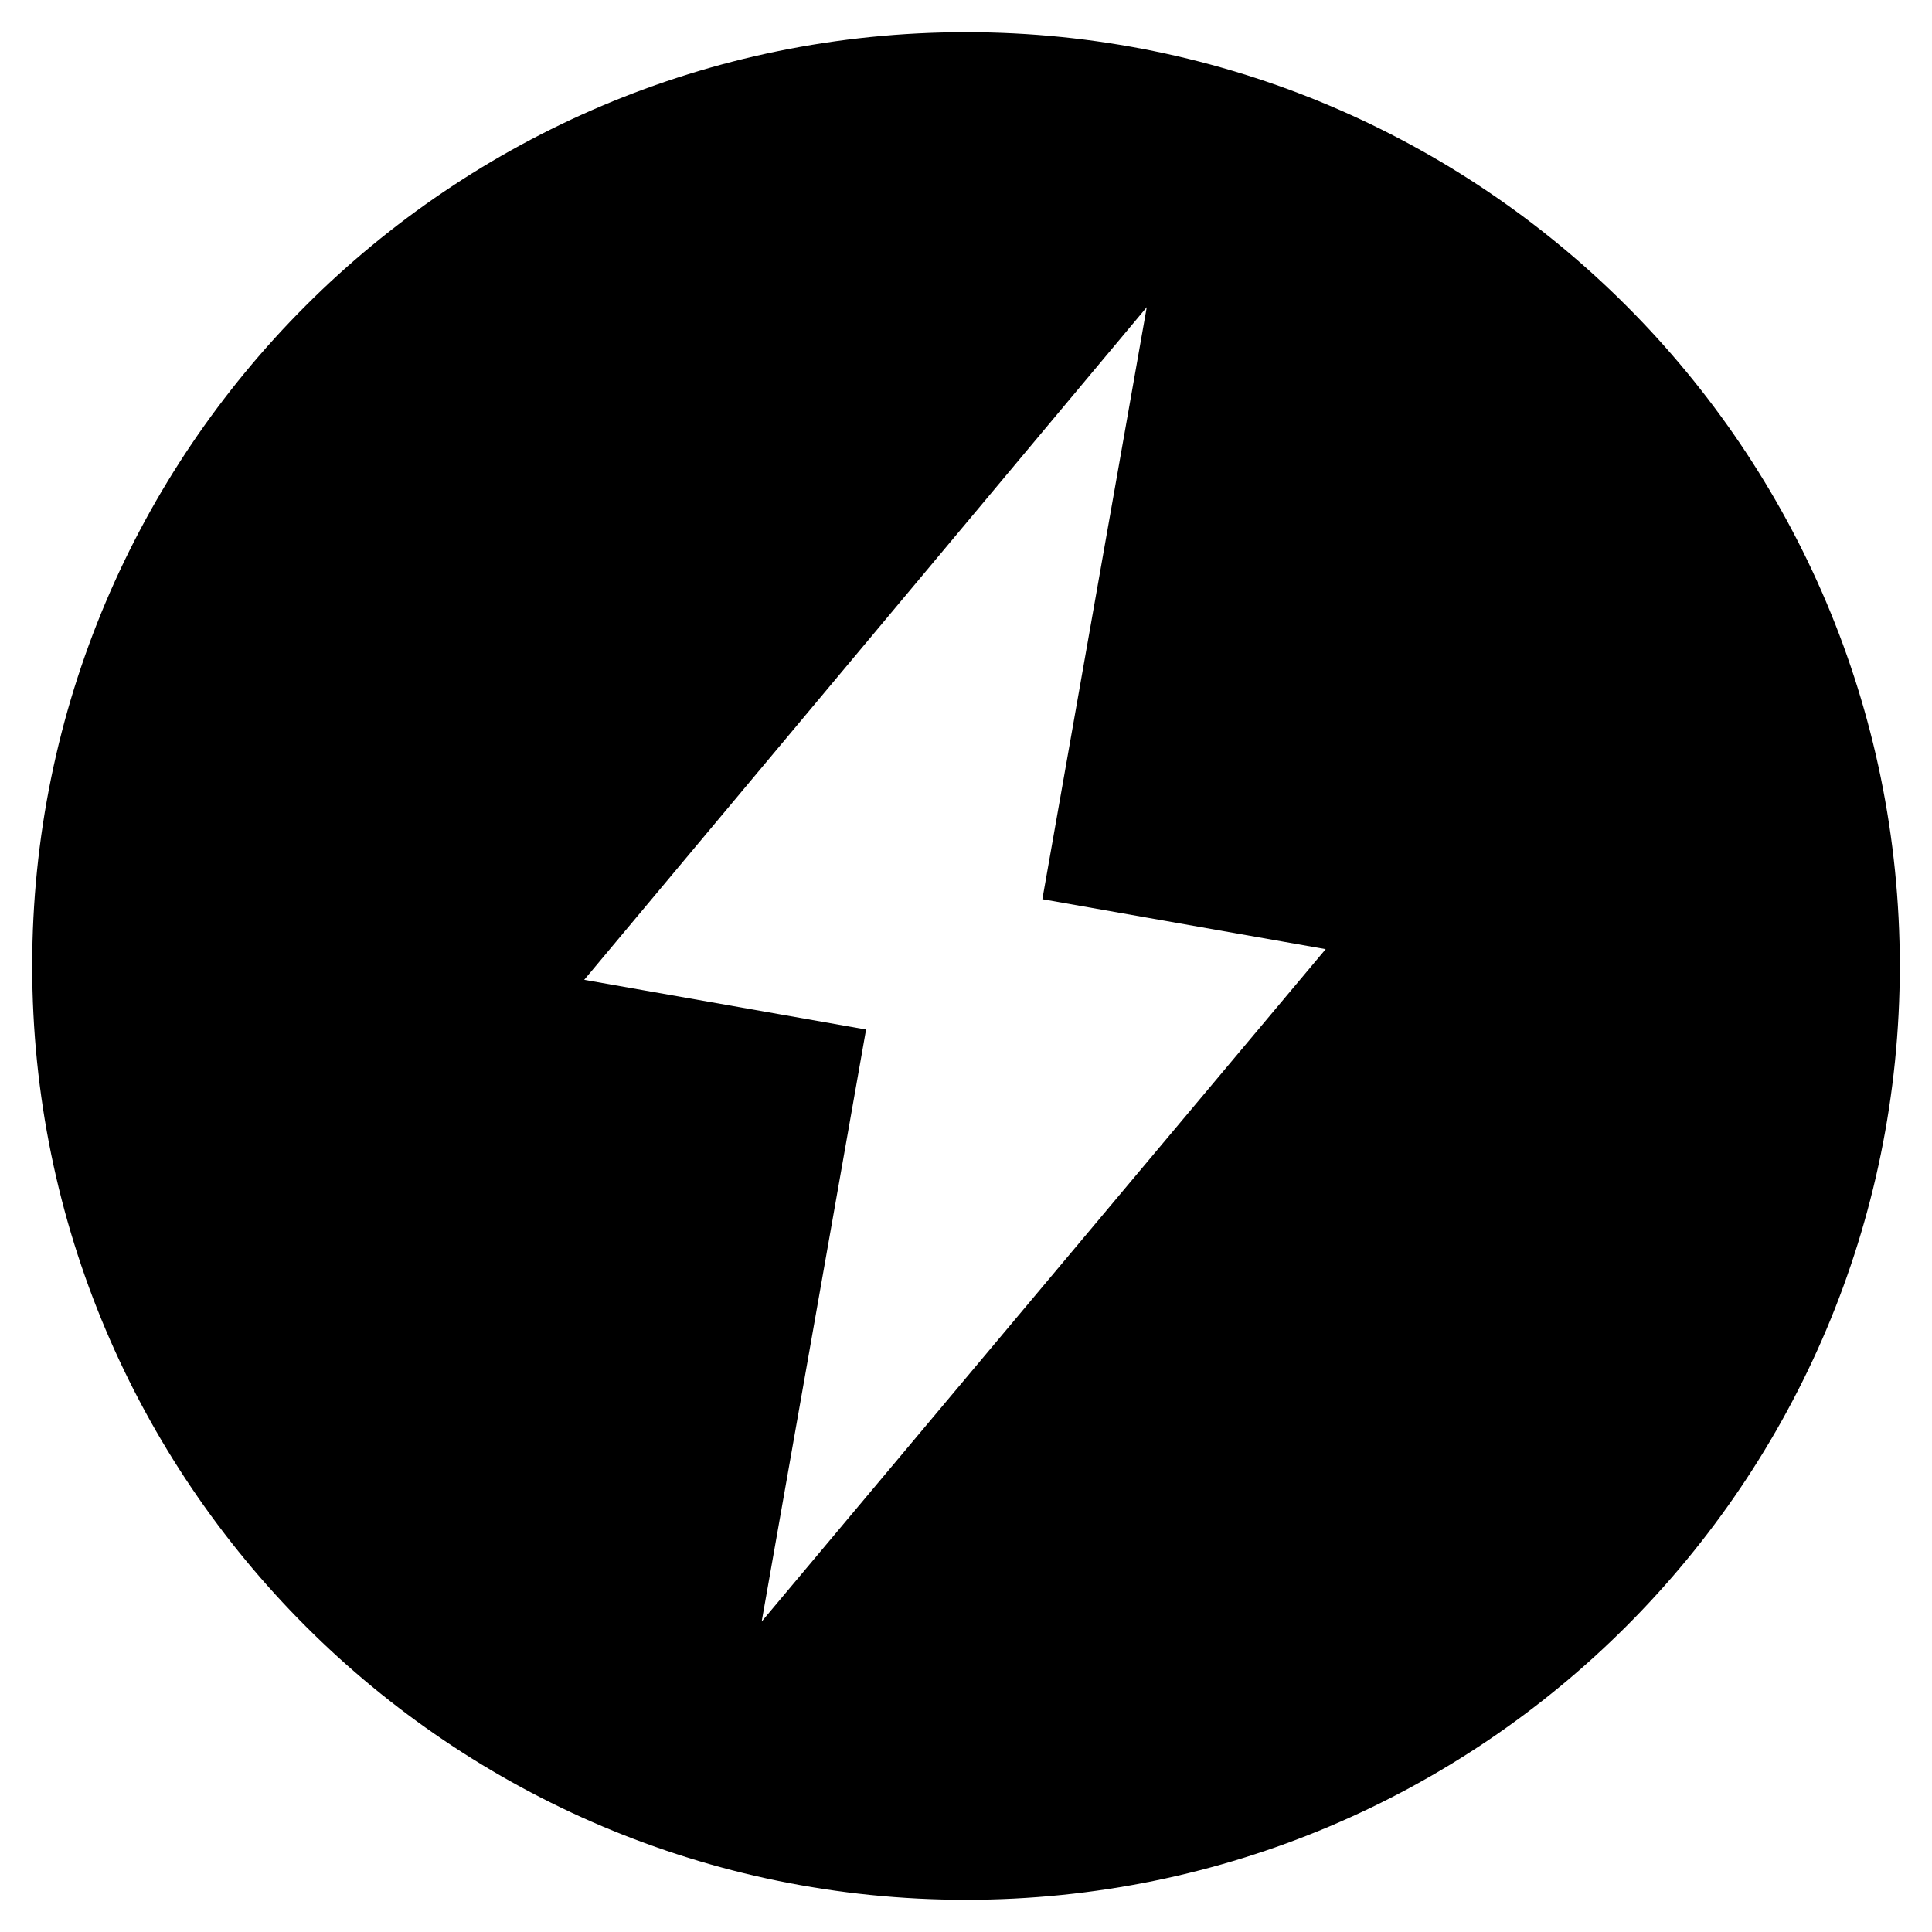
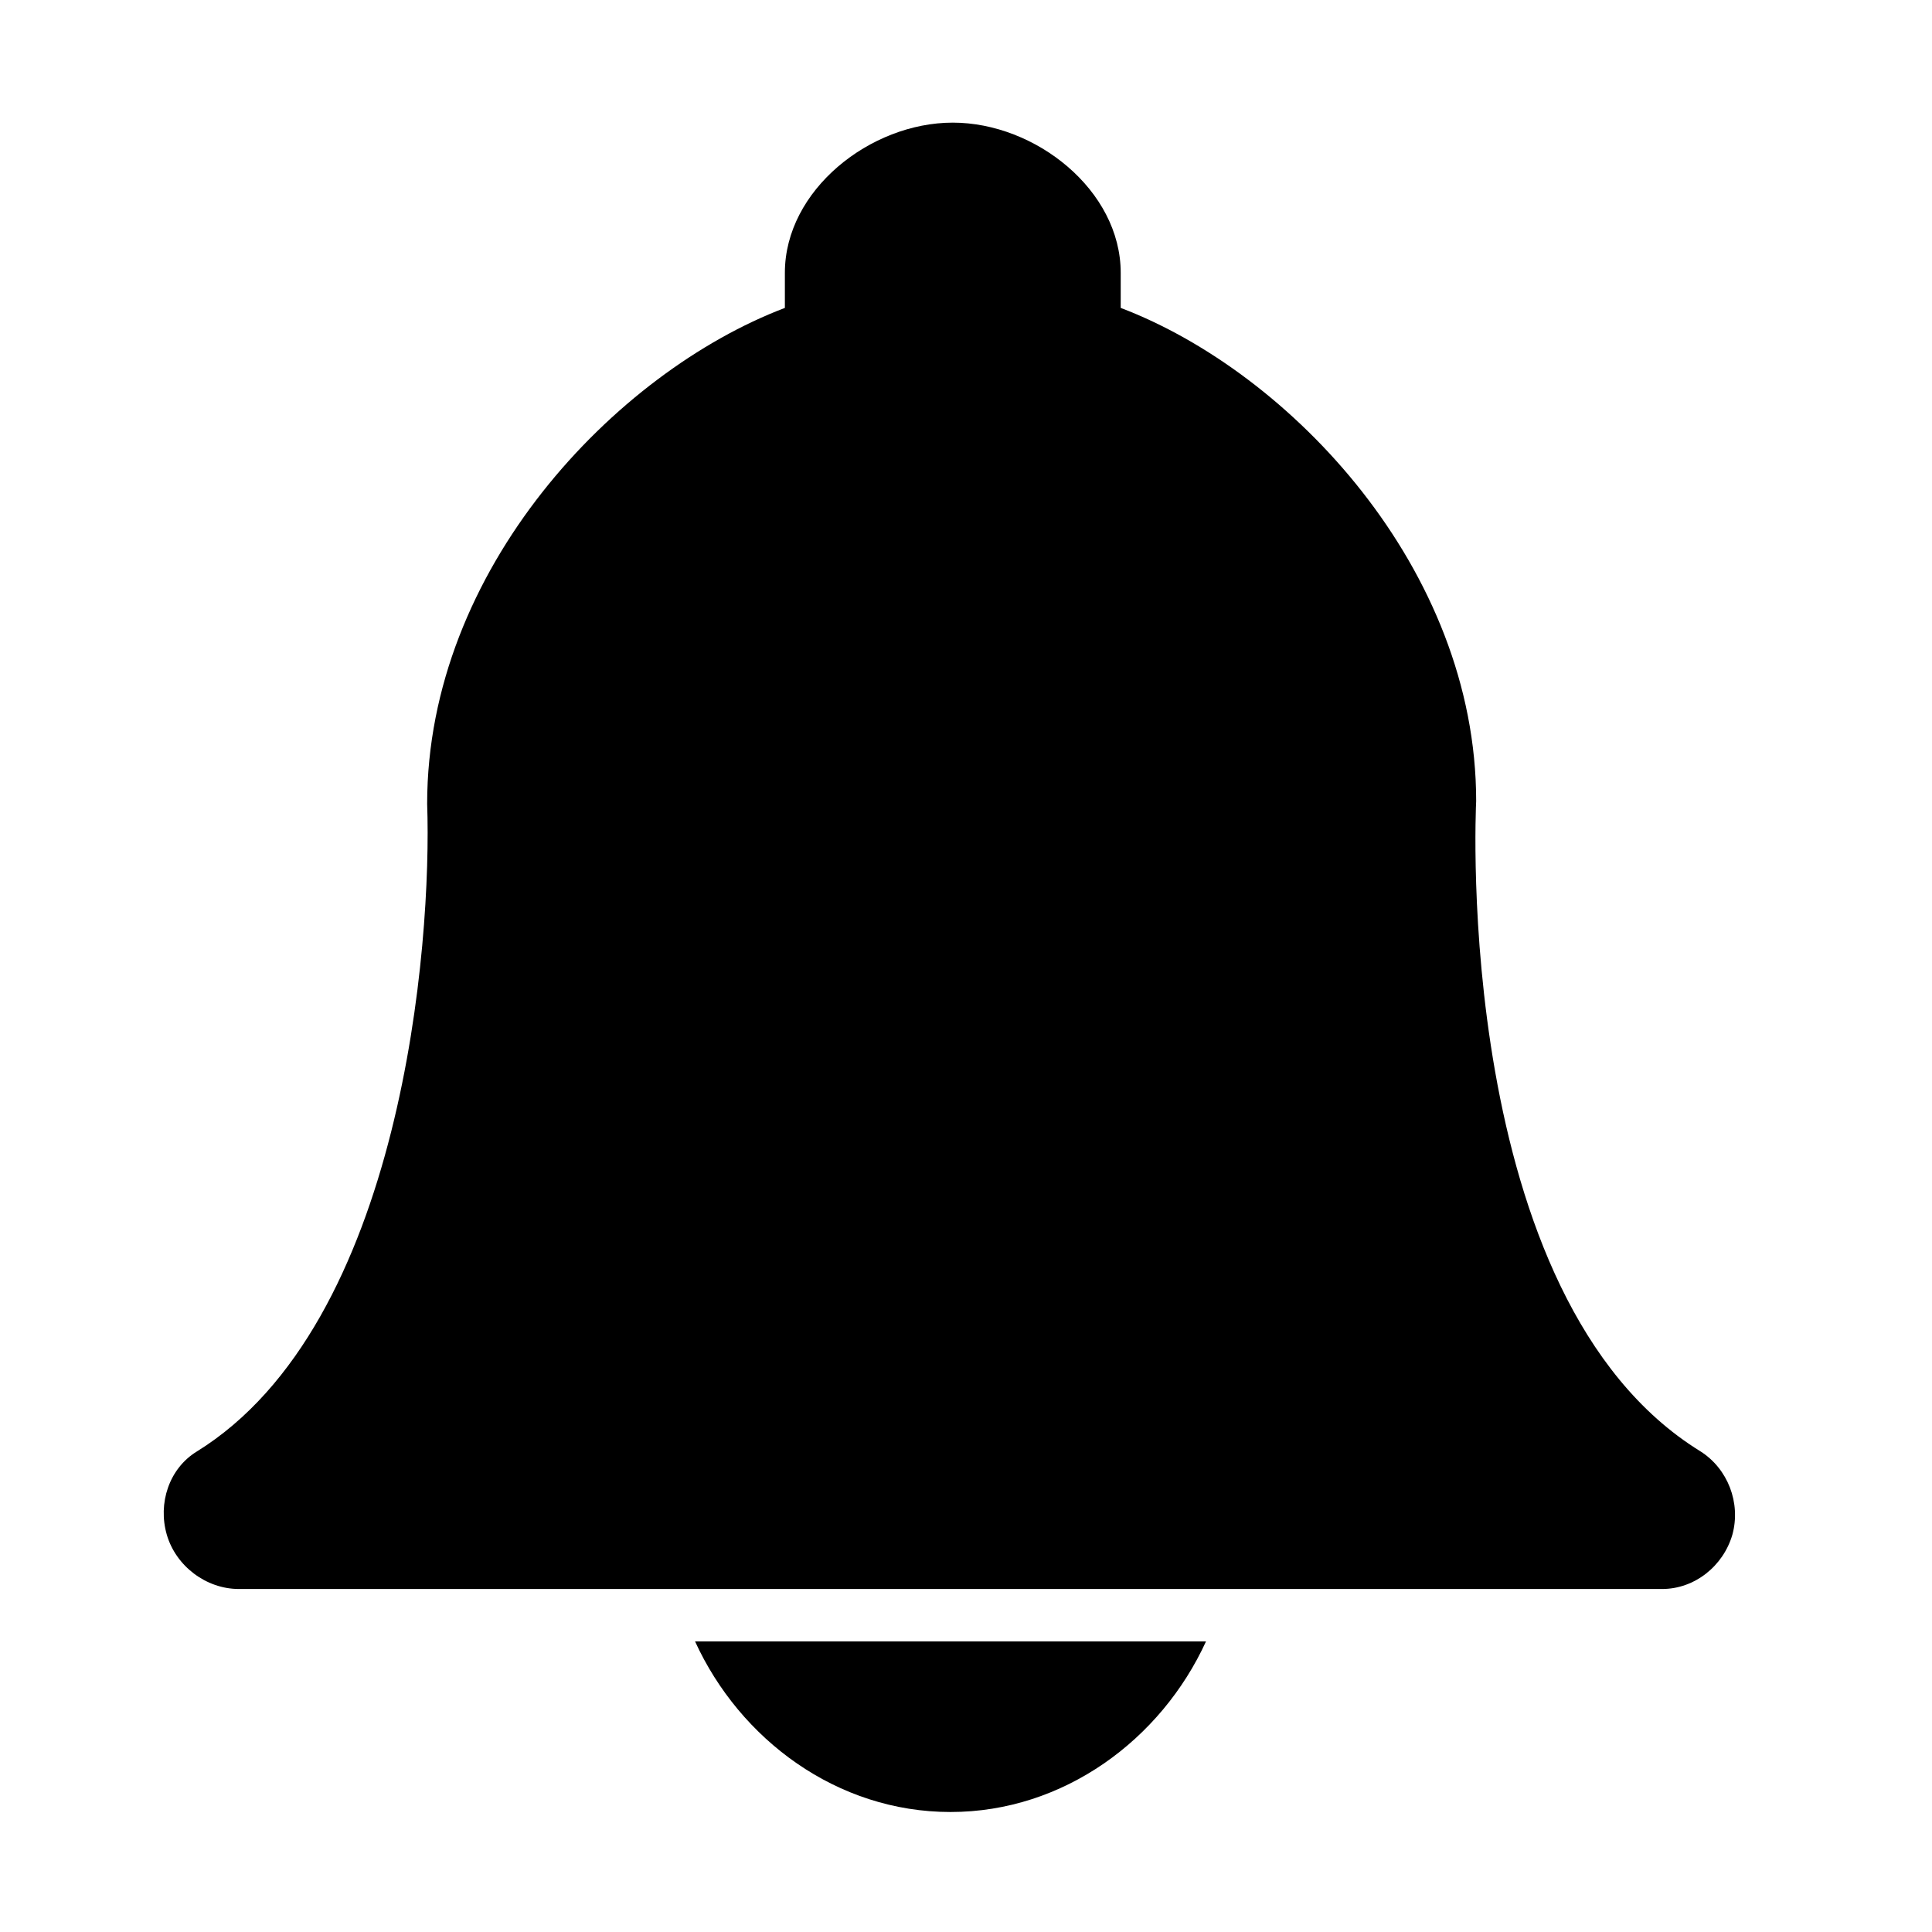
- <svg xmlns="http://www.w3.org/2000/svg" version="1.1" id="Layer_1" x="0px" y="0px" width="300px" height="300px" viewBox="0 0 300 300" style="enable-background:new 0 0 300 300;" xml:space="preserve">
-   <g id="Restricted">
+ <svg xmlns="http://www.w3.org/2000/svg" version="1.1" x="0px" y="0px" viewBox="0 0 512 512" enable-background="new 0 0 512 512" xml:space="preserve">
+   <g id="Layer_1">
+     <g>
+       <path d="M251.9,480.2c30,0,55.8-19.2,67.7-45.2H184.2C196.1,461,221.8,480.2,251.9,480.2z" />
+       <path d="M450.6,384.6c-65.7-40.5-59.5-170.4-59.4-172.3c0-61.5-49.2-113.6-94.2-130.7v-9.3c0-21.9-22.6-39.8-44.5-39.8    c-21.9,0-44.5,17.9-44.5,39.8v9.3c-45,17.1-94.8,69.3-94.8,131.4c1.3,36.8-6.4,137.9-61.1,171.7c-7.3,4.5-10.3,13.7-7.9,22    c2.4,8.3,10.4,14.4,19.1,14.4h98.6h179.3h99.3c8.6,0,16.2-6.1,18.6-14.4C461.4,398.3,457.9,389.2,450.6,384.6z" />
+     </g>
+   </g>
+   <g id="Layer_2">
</g>
-   <g id="Help">
- </g>
-   <path d="M149.999,5C69.918,5,5,69.918,5,150s64.918,145,144.999,145C230.082,295,295,230.082,295,150S230.082,5,149.999,5z   M118.273,251.792l16.21-91.93l-43.767-7.717l87.352-104.448l-16.21,91.93l43.993,7.757L118.273,251.792z" />
</svg>
